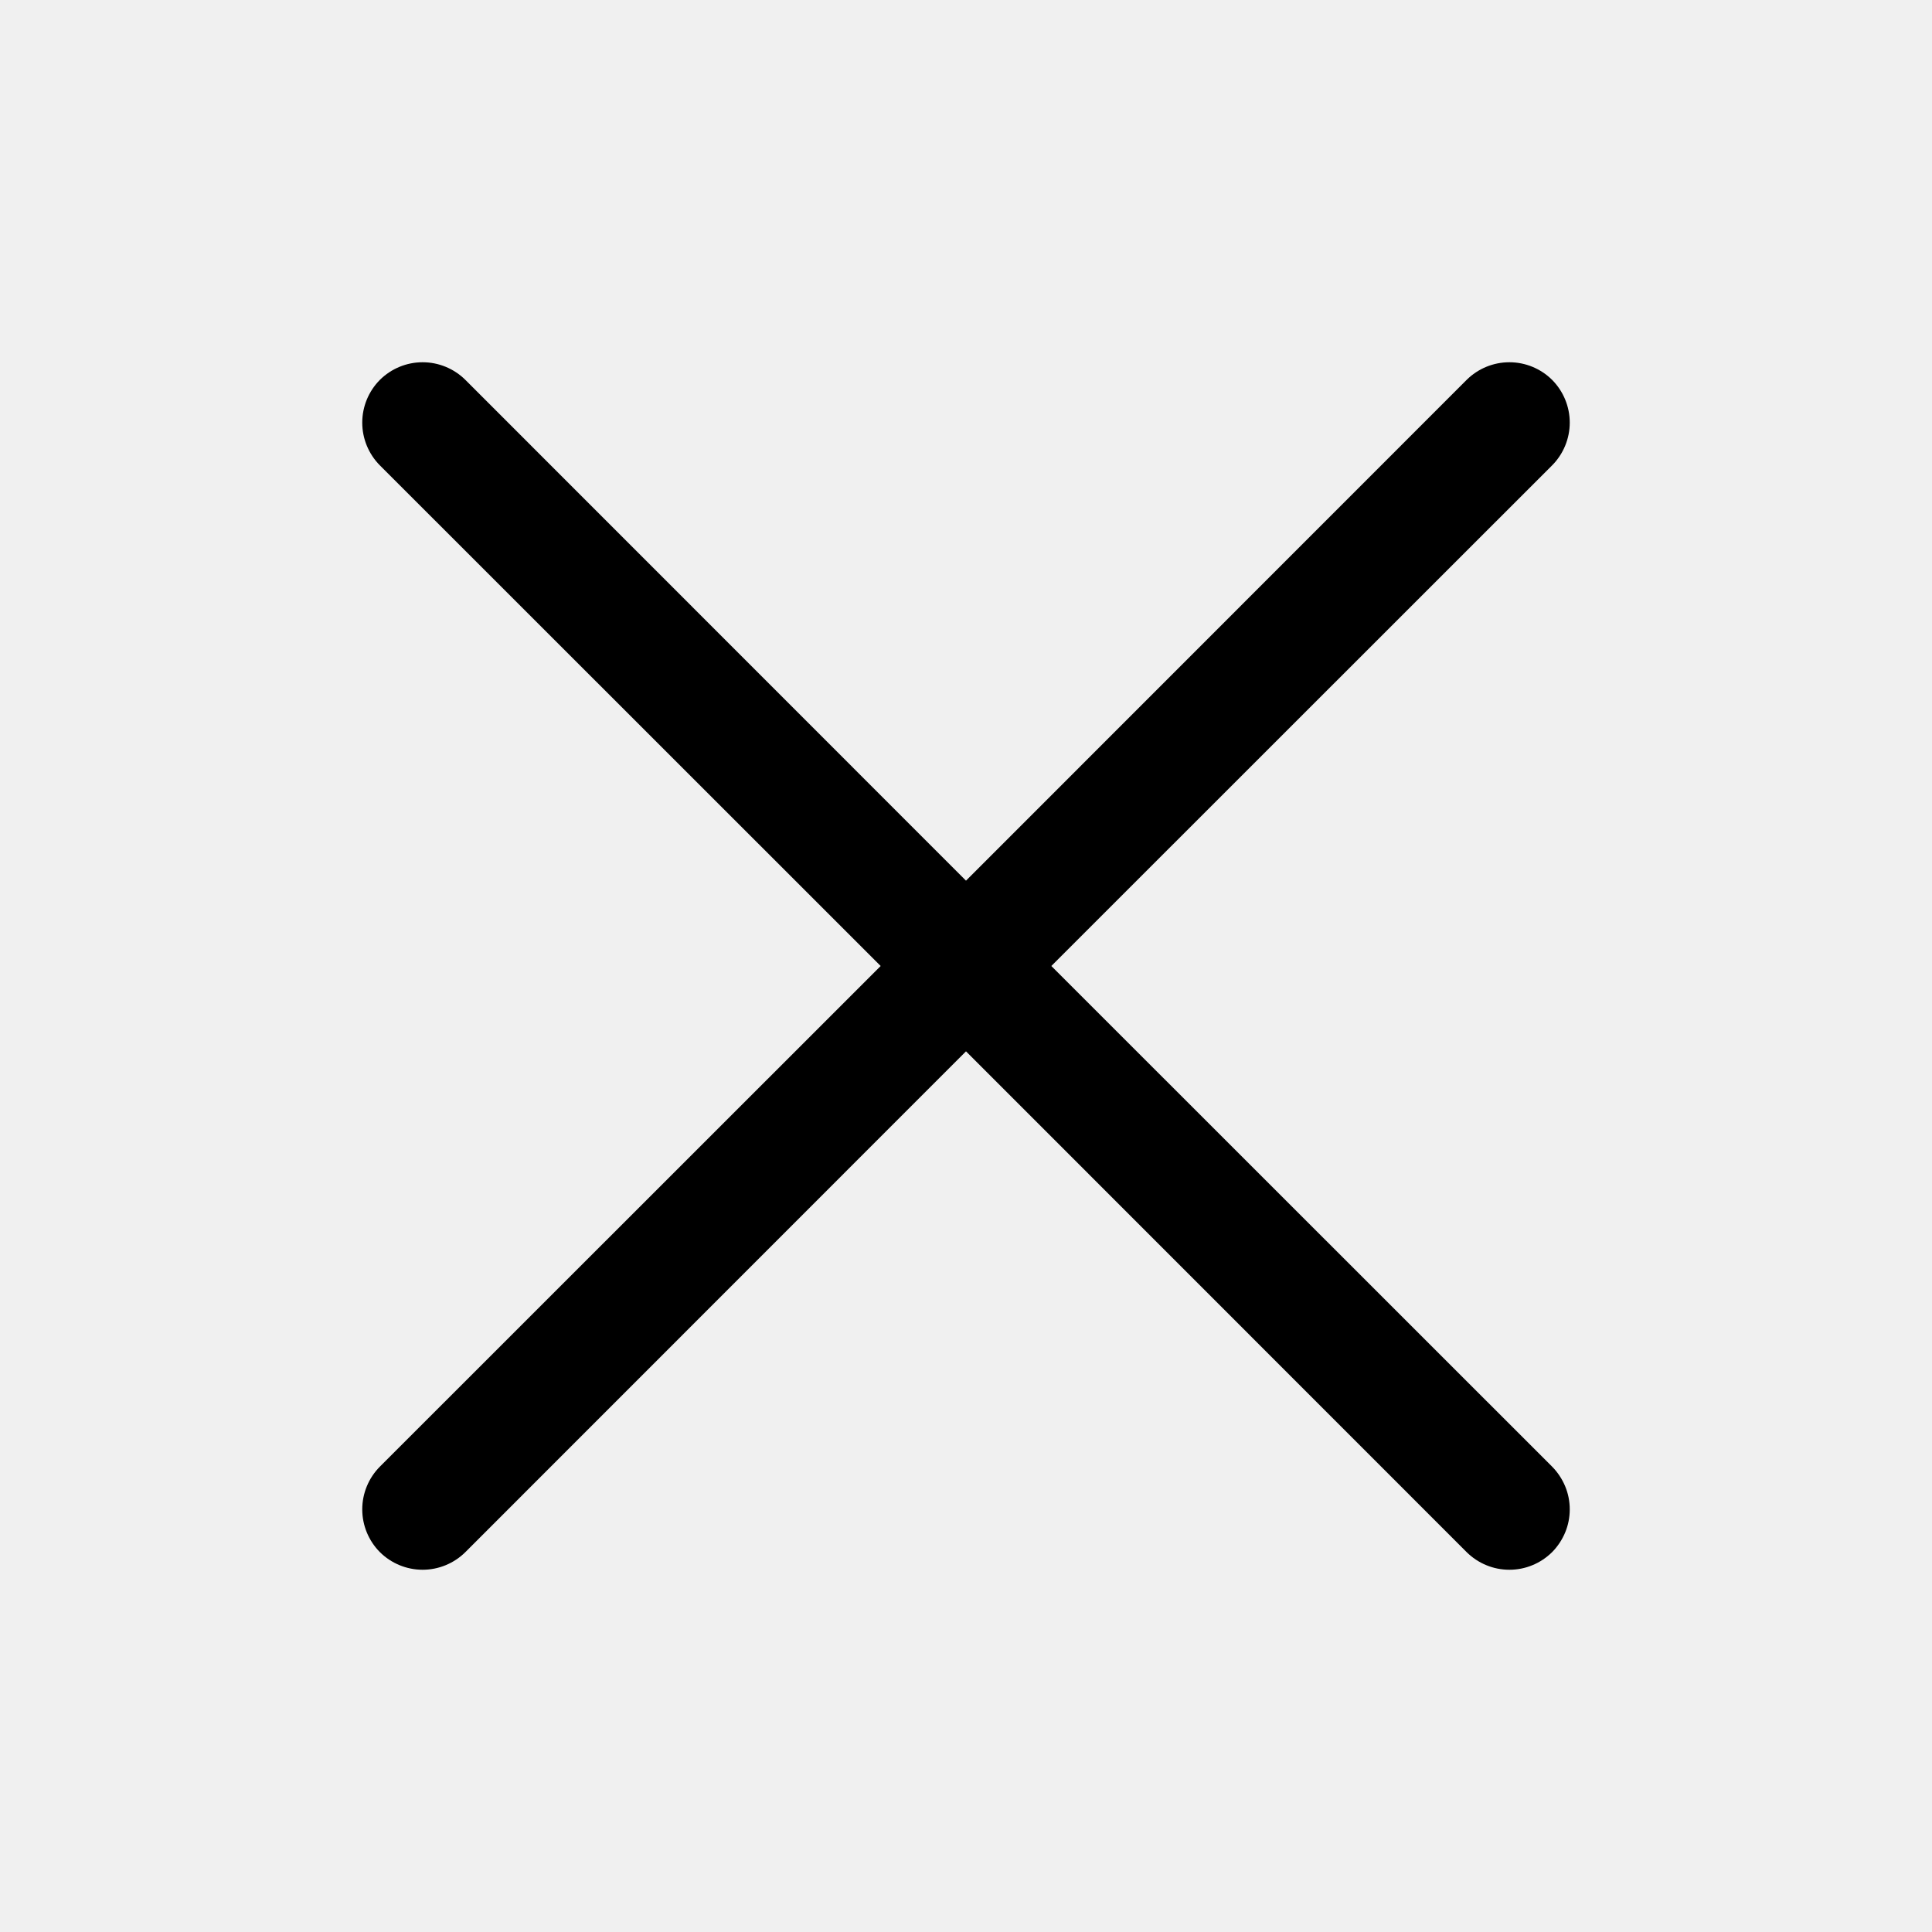
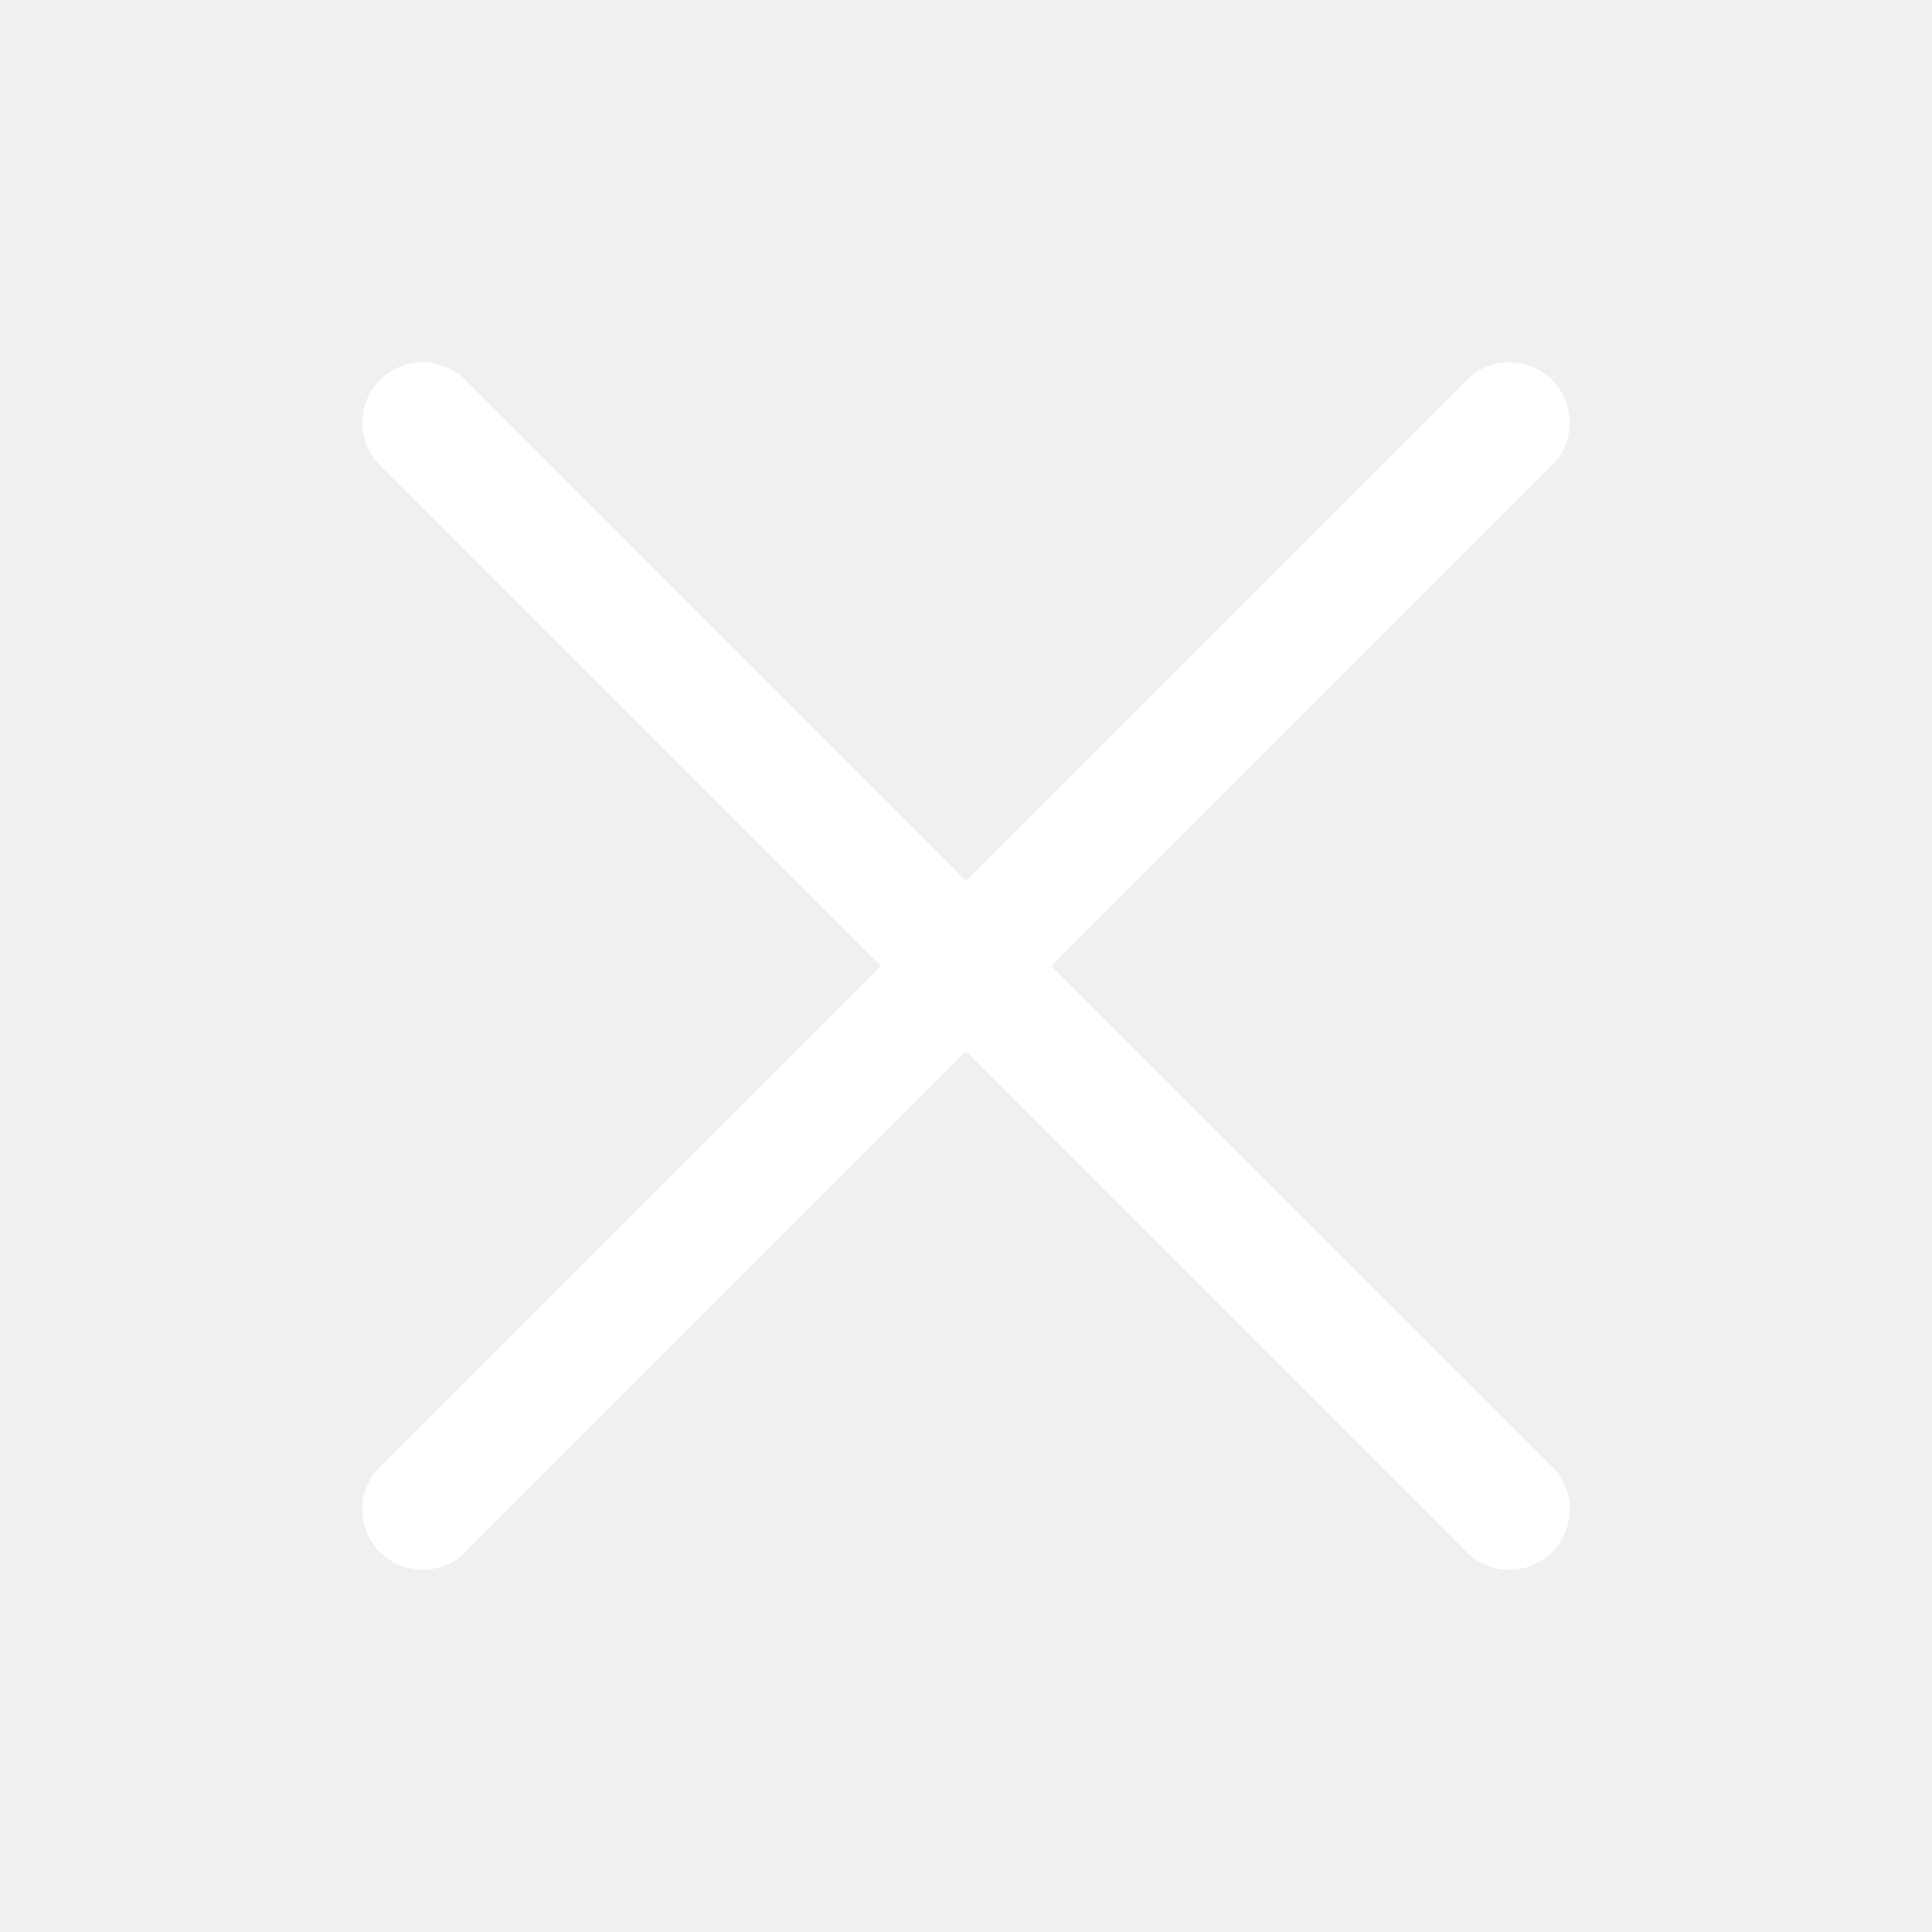
<svg xmlns="http://www.w3.org/2000/svg" width="24" height="24" viewBox="0 0 24 24" fill="none">
-   <path d="M19.281 18.219C19.35 18.289 19.405 18.372 19.443 18.463C19.481 18.554 19.5 18.651 19.5 18.75C19.5 18.849 19.481 18.946 19.443 19.037C19.405 19.128 19.35 19.211 19.281 19.281C19.211 19.35 19.128 19.406 19.037 19.443C18.946 19.481 18.849 19.5 18.75 19.5C18.651 19.5 18.554 19.481 18.463 19.443C18.372 19.406 18.289 19.35 18.219 19.281L12 13.06L5.781 19.281C5.64 19.421 5.449 19.5 5.25 19.5C5.051 19.5 4.86 19.421 4.719 19.281C4.579 19.14 4.5 18.949 4.5 18.75C4.5 18.551 4.579 18.36 4.719 18.219L10.94 12L4.719 5.781C4.579 5.64 4.5 5.449 4.5 5.25C4.5 5.051 4.579 4.86 4.719 4.719C4.86 4.579 5.051 4.5 5.25 4.5C5.449 4.5 5.64 4.579 5.781 4.719L12 10.94L18.219 4.719C18.36 4.579 18.551 4.5 18.75 4.5C18.949 4.5 19.14 4.579 19.281 4.719C19.421 4.86 19.5 5.051 19.5 5.25C19.5 5.449 19.421 5.64 19.281 5.781L13.06 12L19.281 18.219Z" fill="black" />
+   <path d="M19.281 18.219C19.35 18.289 19.405 18.372 19.443 18.463C19.481 18.554 19.5 18.651 19.5 18.75C19.5 18.849 19.481 18.946 19.443 19.037C19.405 19.128 19.35 19.211 19.281 19.281C19.211 19.35 19.128 19.406 19.037 19.443C18.946 19.481 18.849 19.5 18.75 19.5C18.651 19.5 18.554 19.481 18.463 19.443C18.372 19.406 18.289 19.35 18.219 19.281L12 13.06L5.781 19.281C5.64 19.421 5.449 19.5 5.25 19.5C5.051 19.5 4.86 19.421 4.719 19.281C4.579 19.14 4.5 18.949 4.5 18.75C4.5 18.551 4.579 18.36 4.719 18.219L10.94 12L4.719 5.781C4.579 5.64 4.5 5.449 4.5 5.25C4.5 5.051 4.579 4.86 4.719 4.719C4.86 4.579 5.051 4.5 5.25 4.5C5.449 4.5 5.64 4.579 5.781 4.719L12 10.94L18.219 4.719C18.36 4.579 18.551 4.5 18.75 4.5C18.949 4.5 19.14 4.579 19.281 4.719C19.421 4.86 19.5 5.051 19.5 5.25C19.5 5.449 19.421 5.64 19.281 5.781L13.06 12L19.281 18.219Z" fill="#ffffff" />
</svg>
